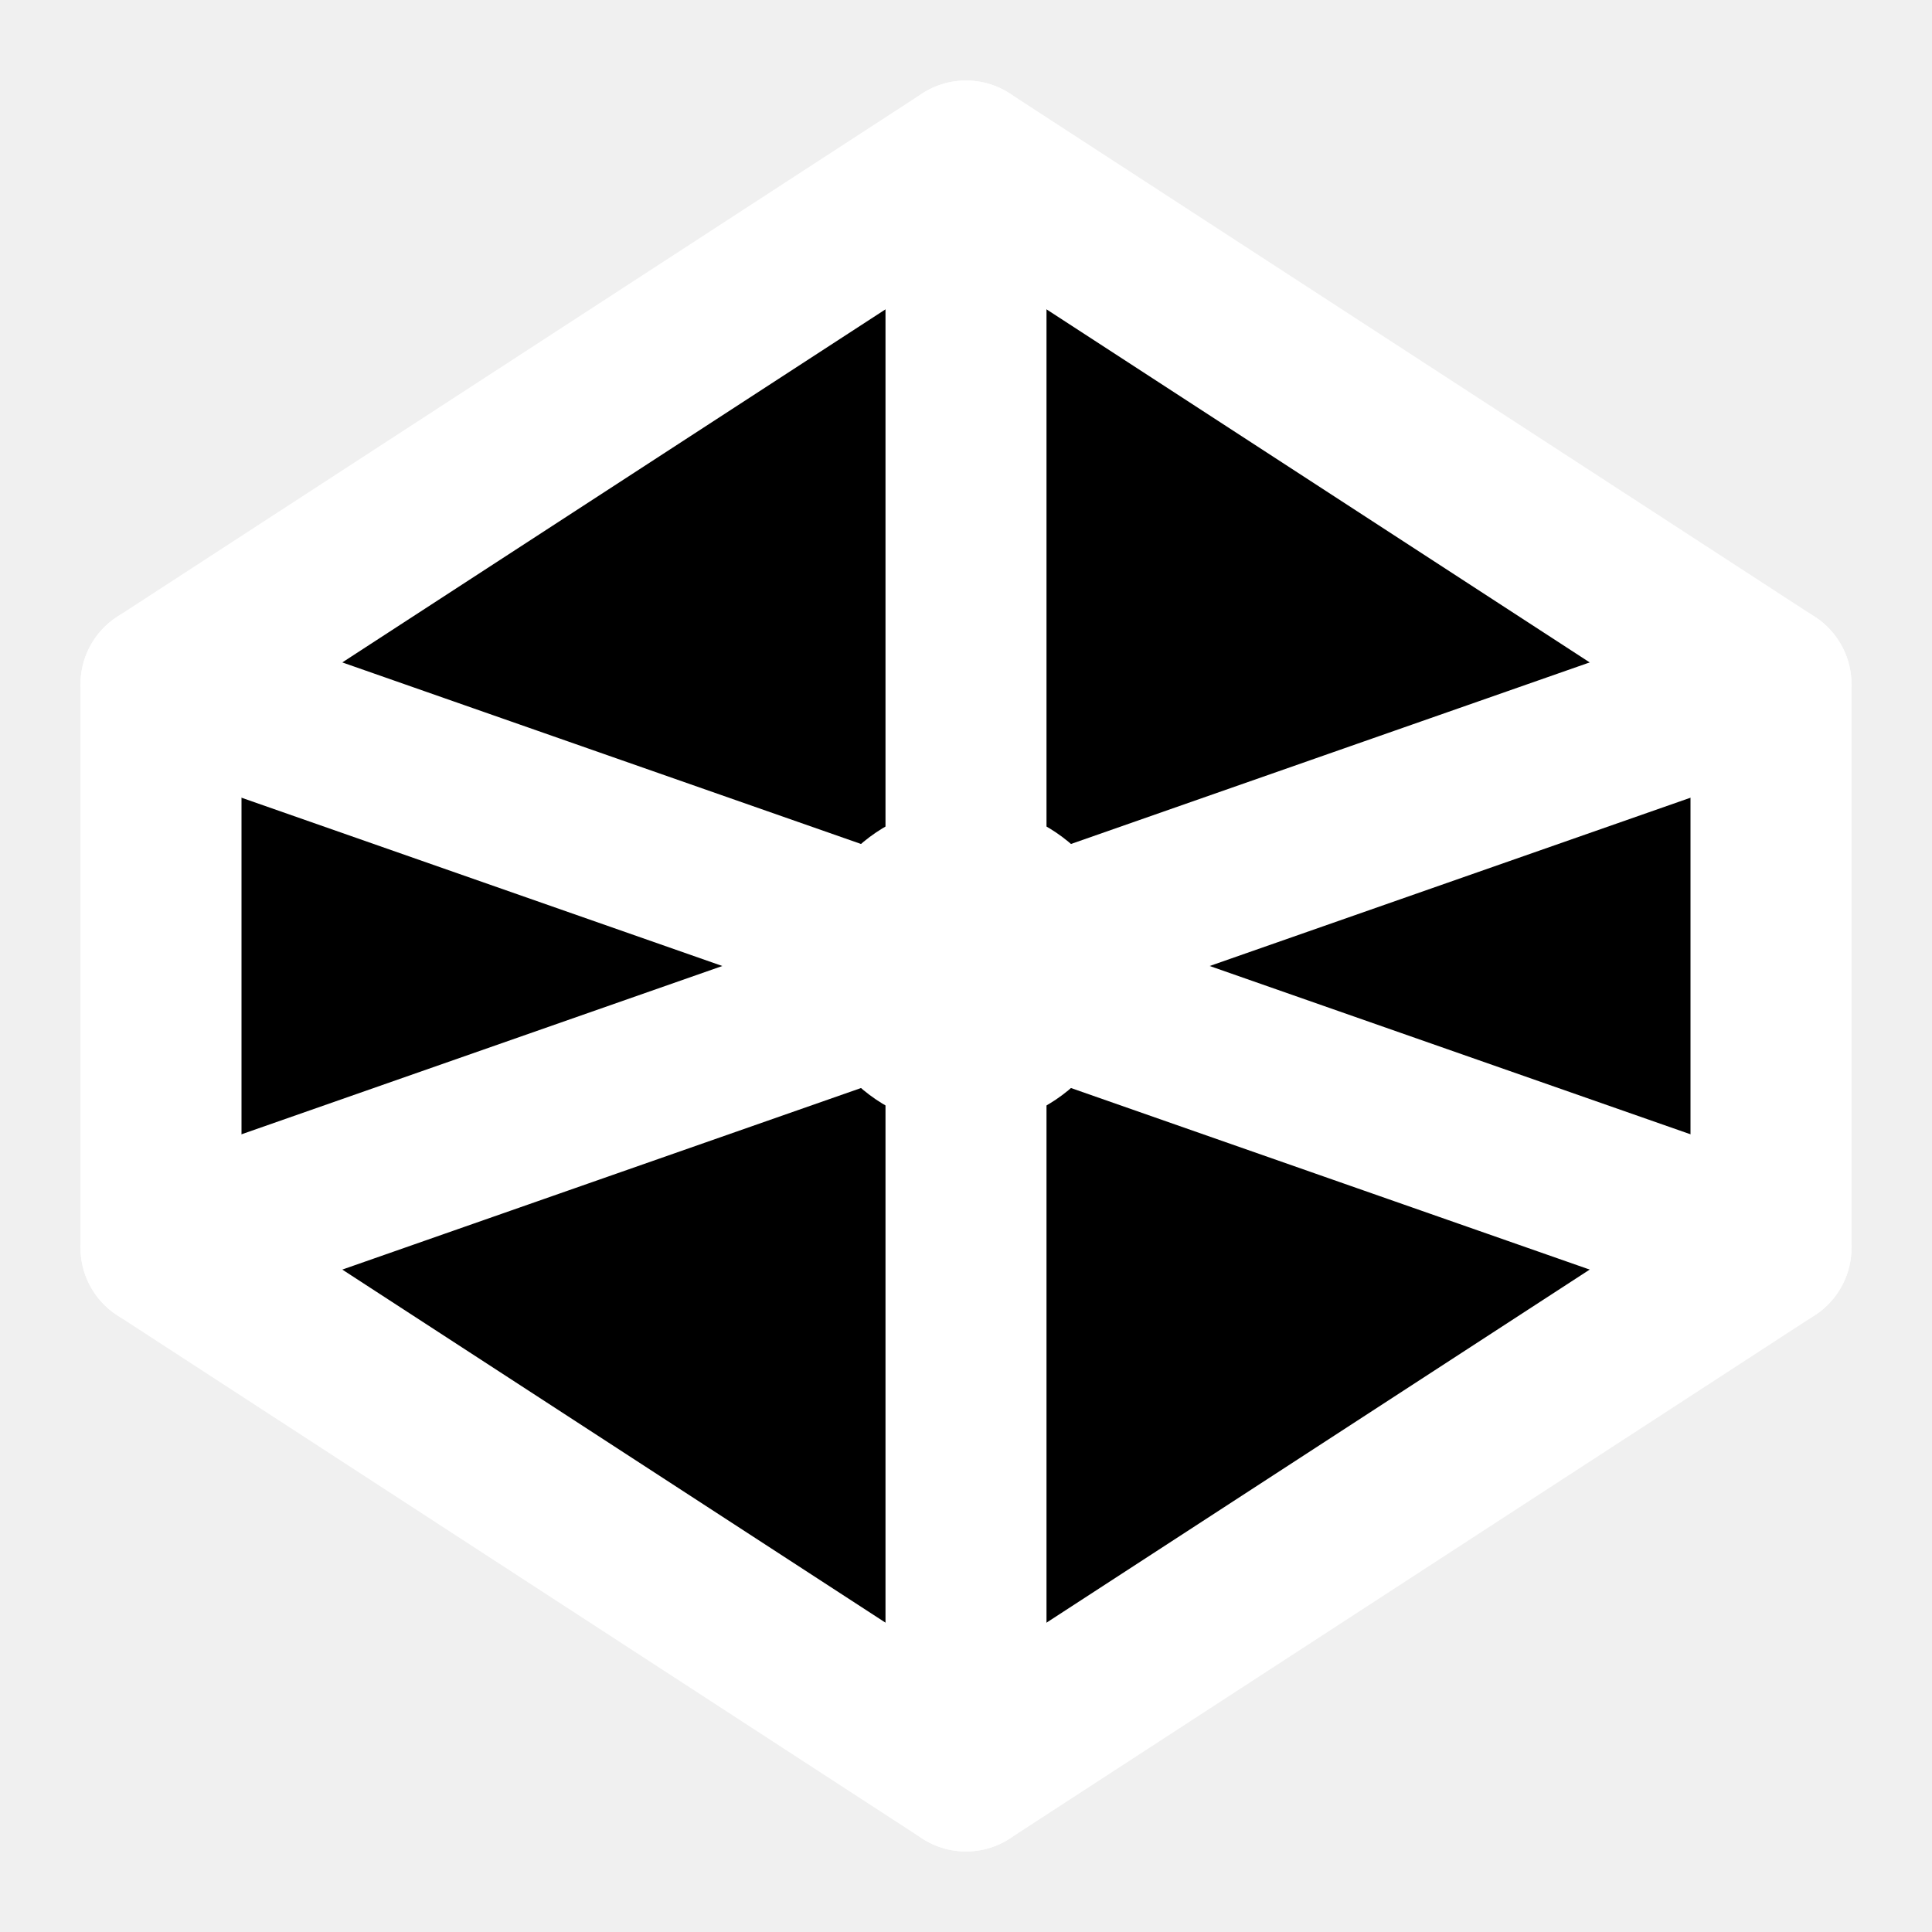
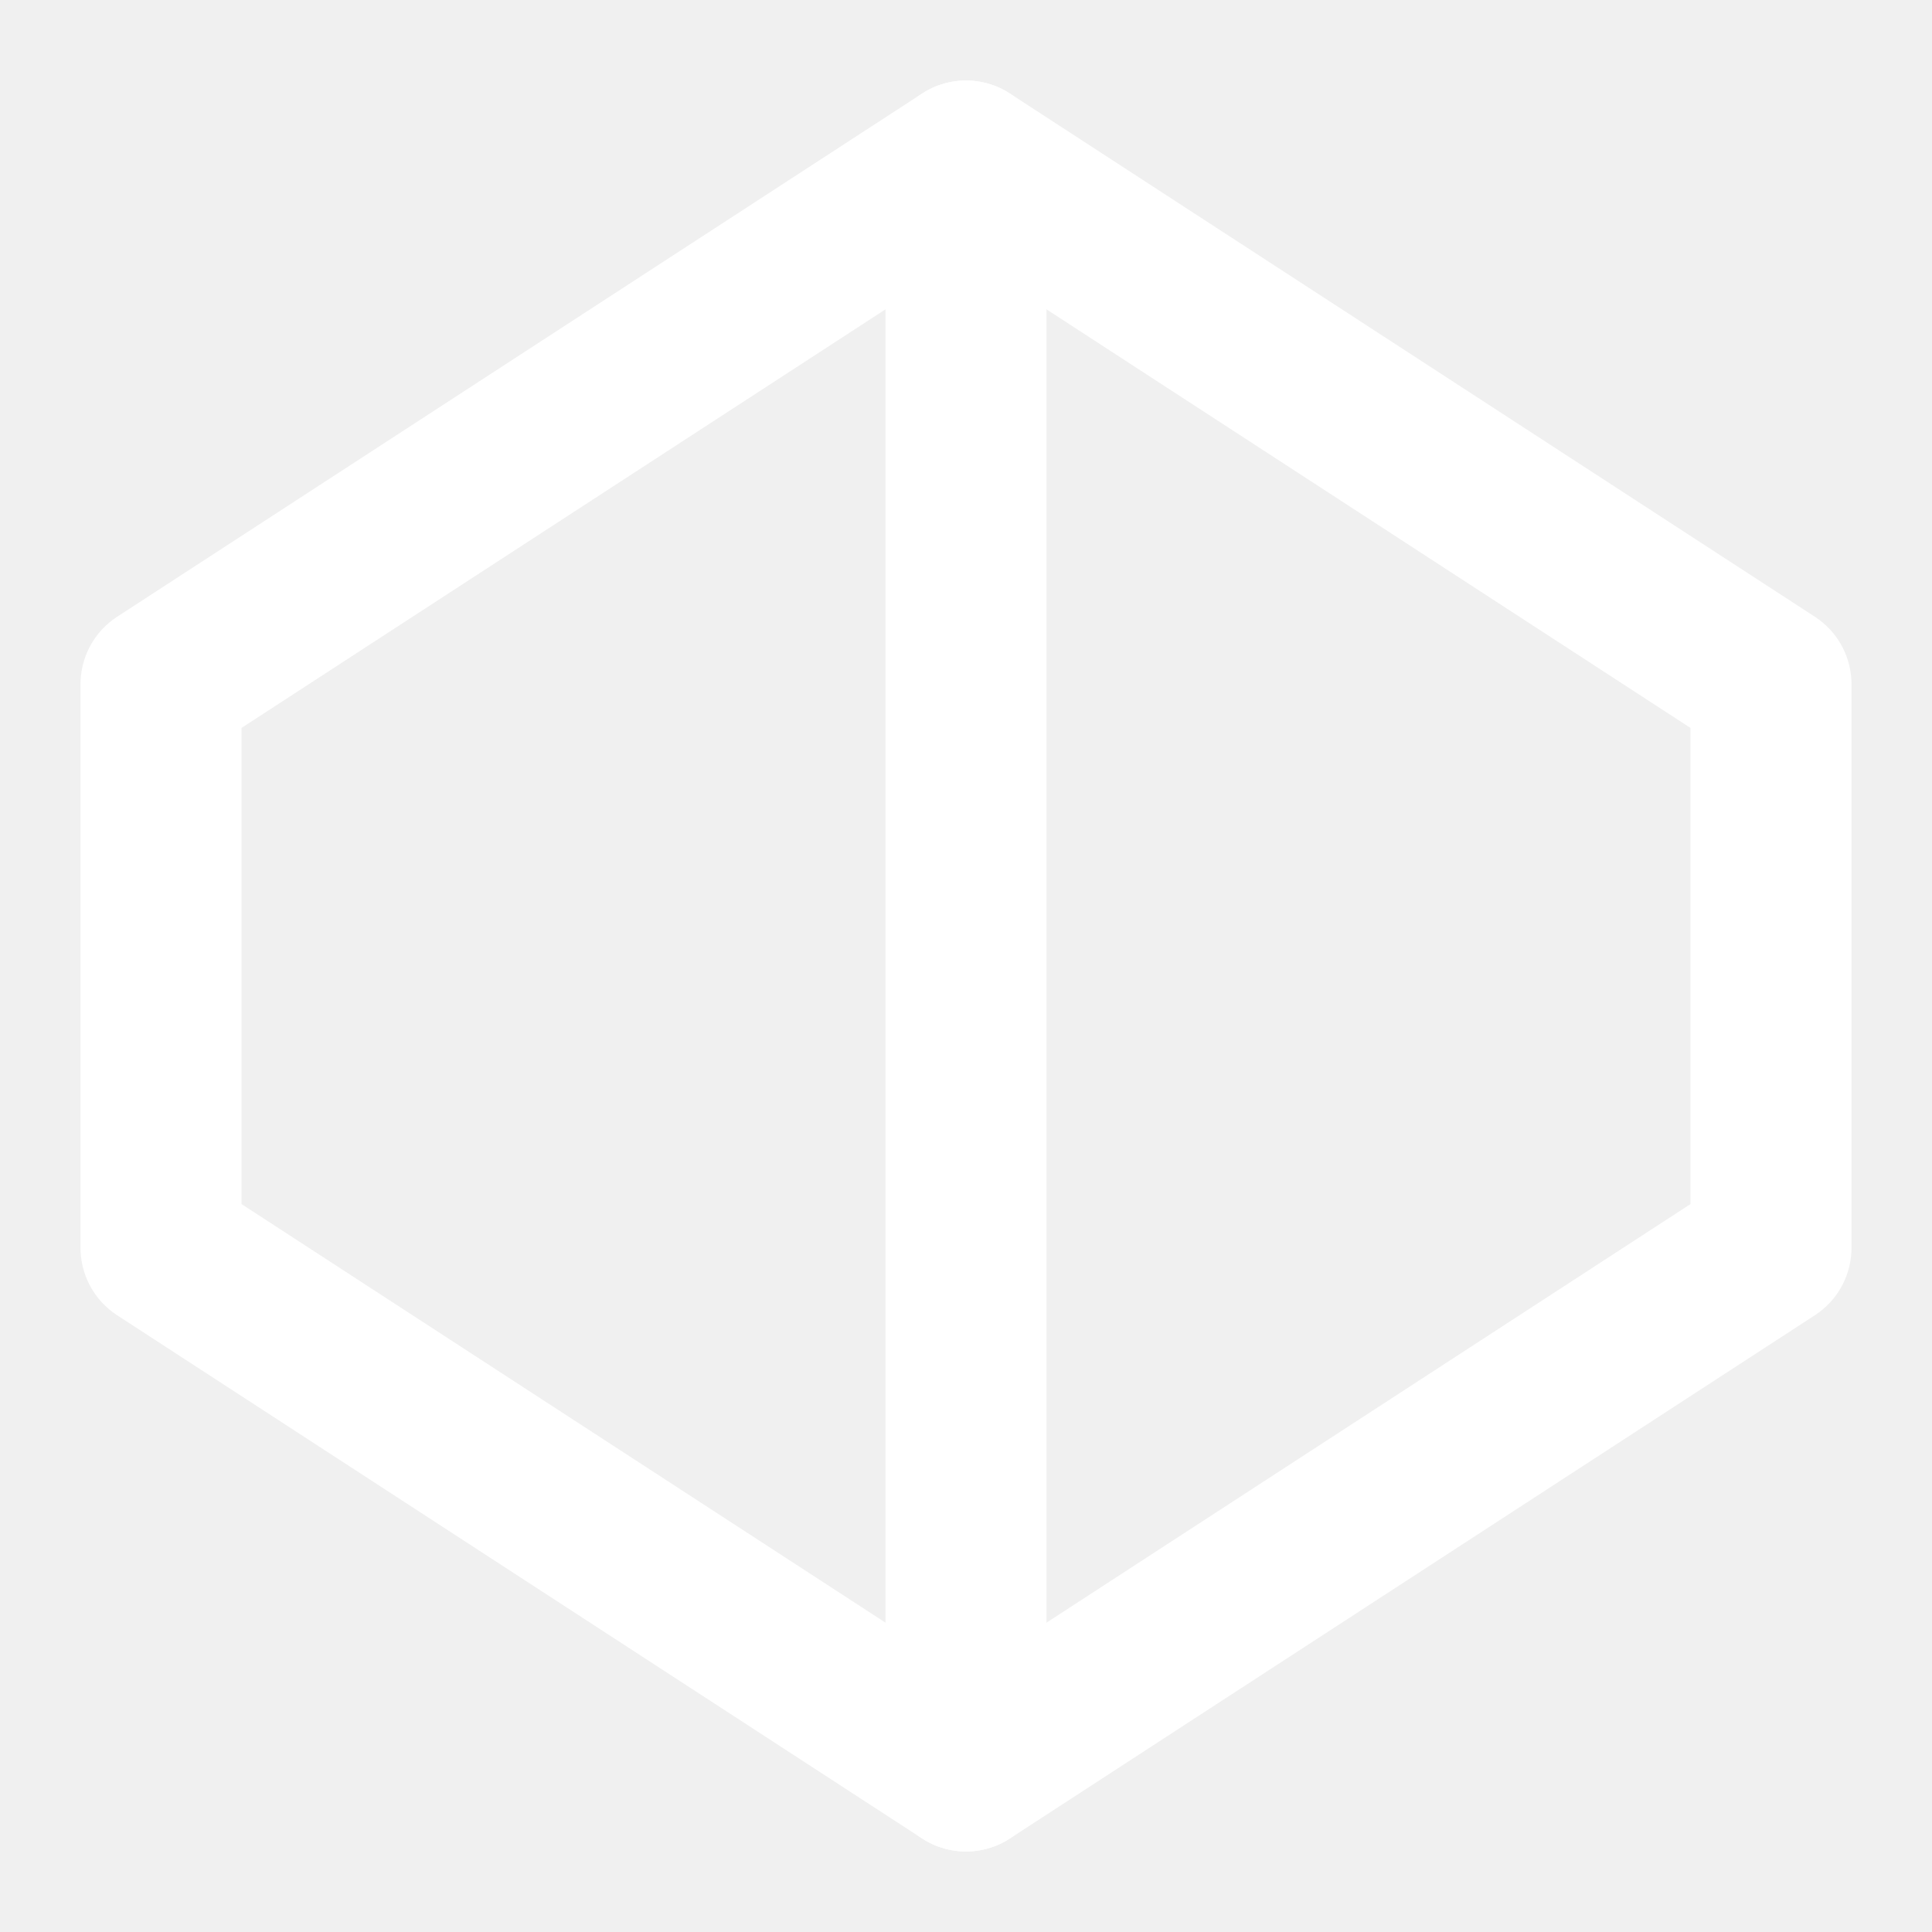
- <svg xmlns="http://www.w3.org/2000/svg" viewBox="0 0 24 24" fill="none" stroke="currentColor" stroke-width="2" stroke-linecap="round" stroke-linejoin="round">
-   <polygon points="12 2 22 8.5 22 15.5 12 22 2 15.5 2 8.5 12 2" fill="#000000" stroke="#ffffff" />
-   <line x1="12" y1="2" x2="12" y2="22" stroke="#ffffff" />
-   <line x1="2" y1="8.5" x2="22" y2="15.5" stroke="#ffffff" />
-   <line x1="22" y1="8.5" x2="2" y2="15.5" stroke="#ffffff" />
-   <circle cx="12" cy="12" r="2" fill="#ffffff" stroke="none" />
+ <svg xmlns="http://www.w3.org/2000/svg" viewBox="0 0 24 24" fill="none" stroke="white" stroke-width="2" stroke-linecap="round" stroke-linejoin="round">
+   <polygon points="12 2 22 8.5 22 15.5 12 22 2 15.5 2 8.5 12 2" />
+   <line x1="12" y1="2" x2="12" y2="22" />
</svg>
